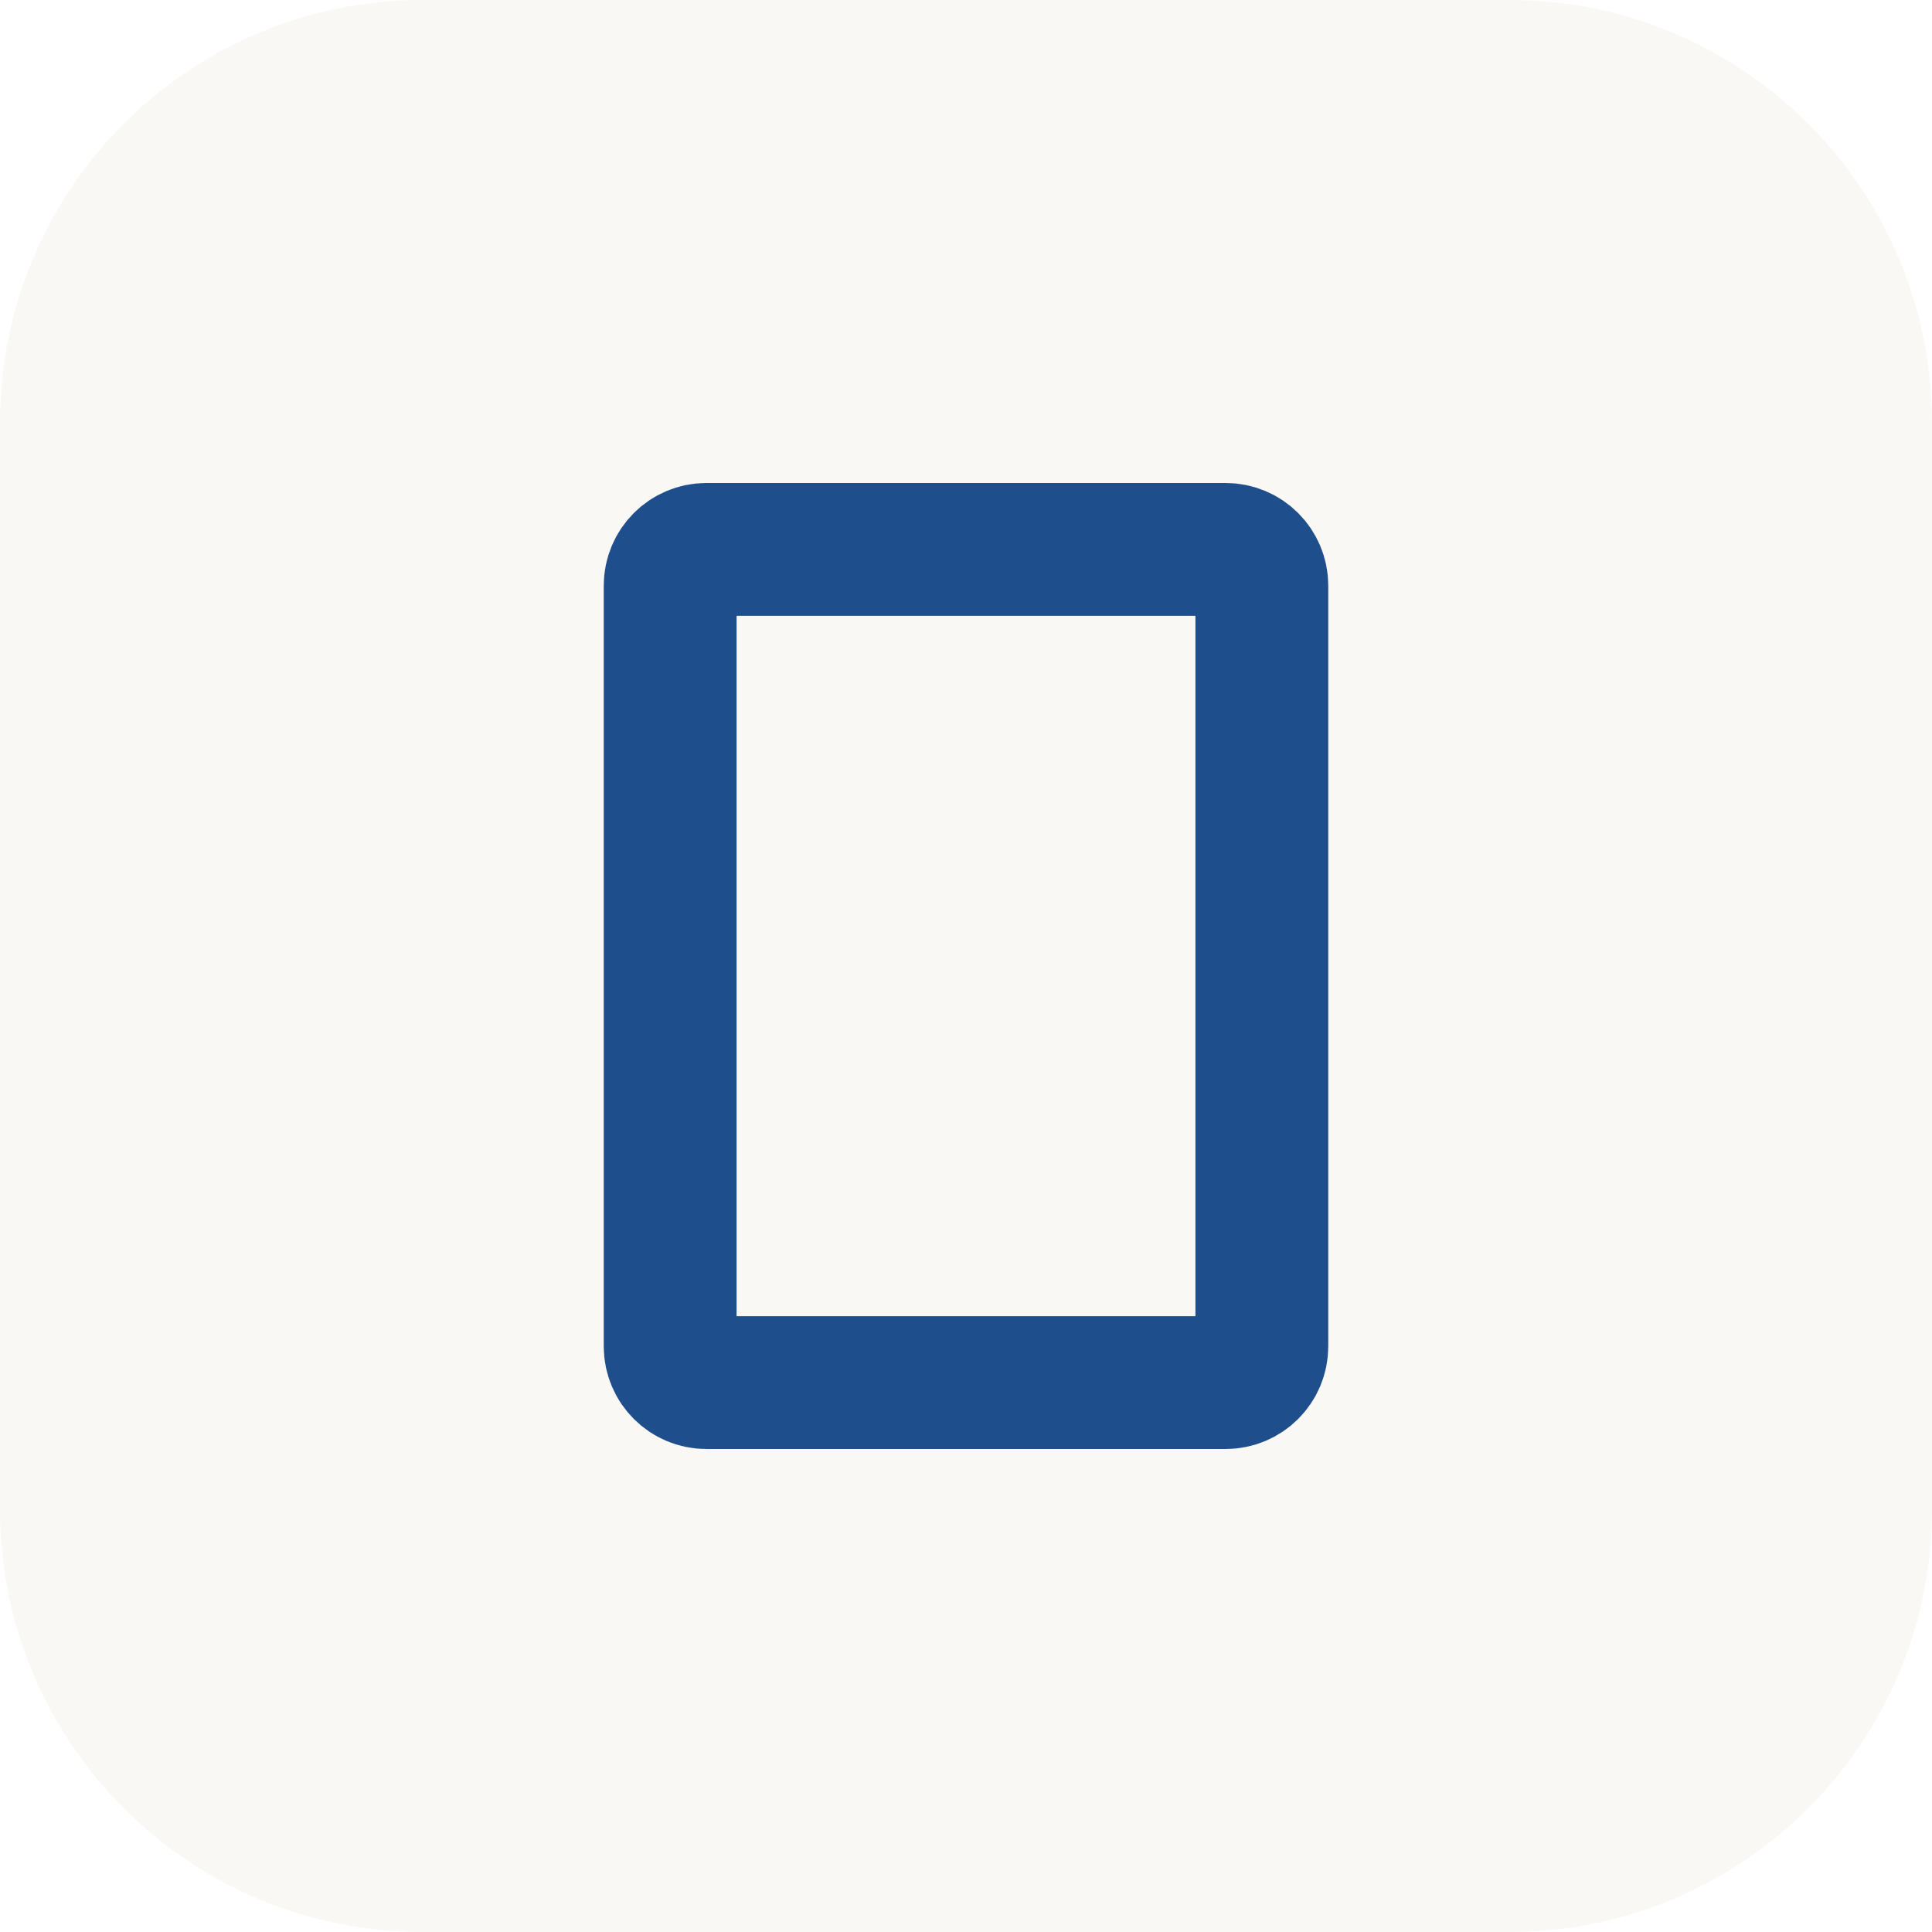
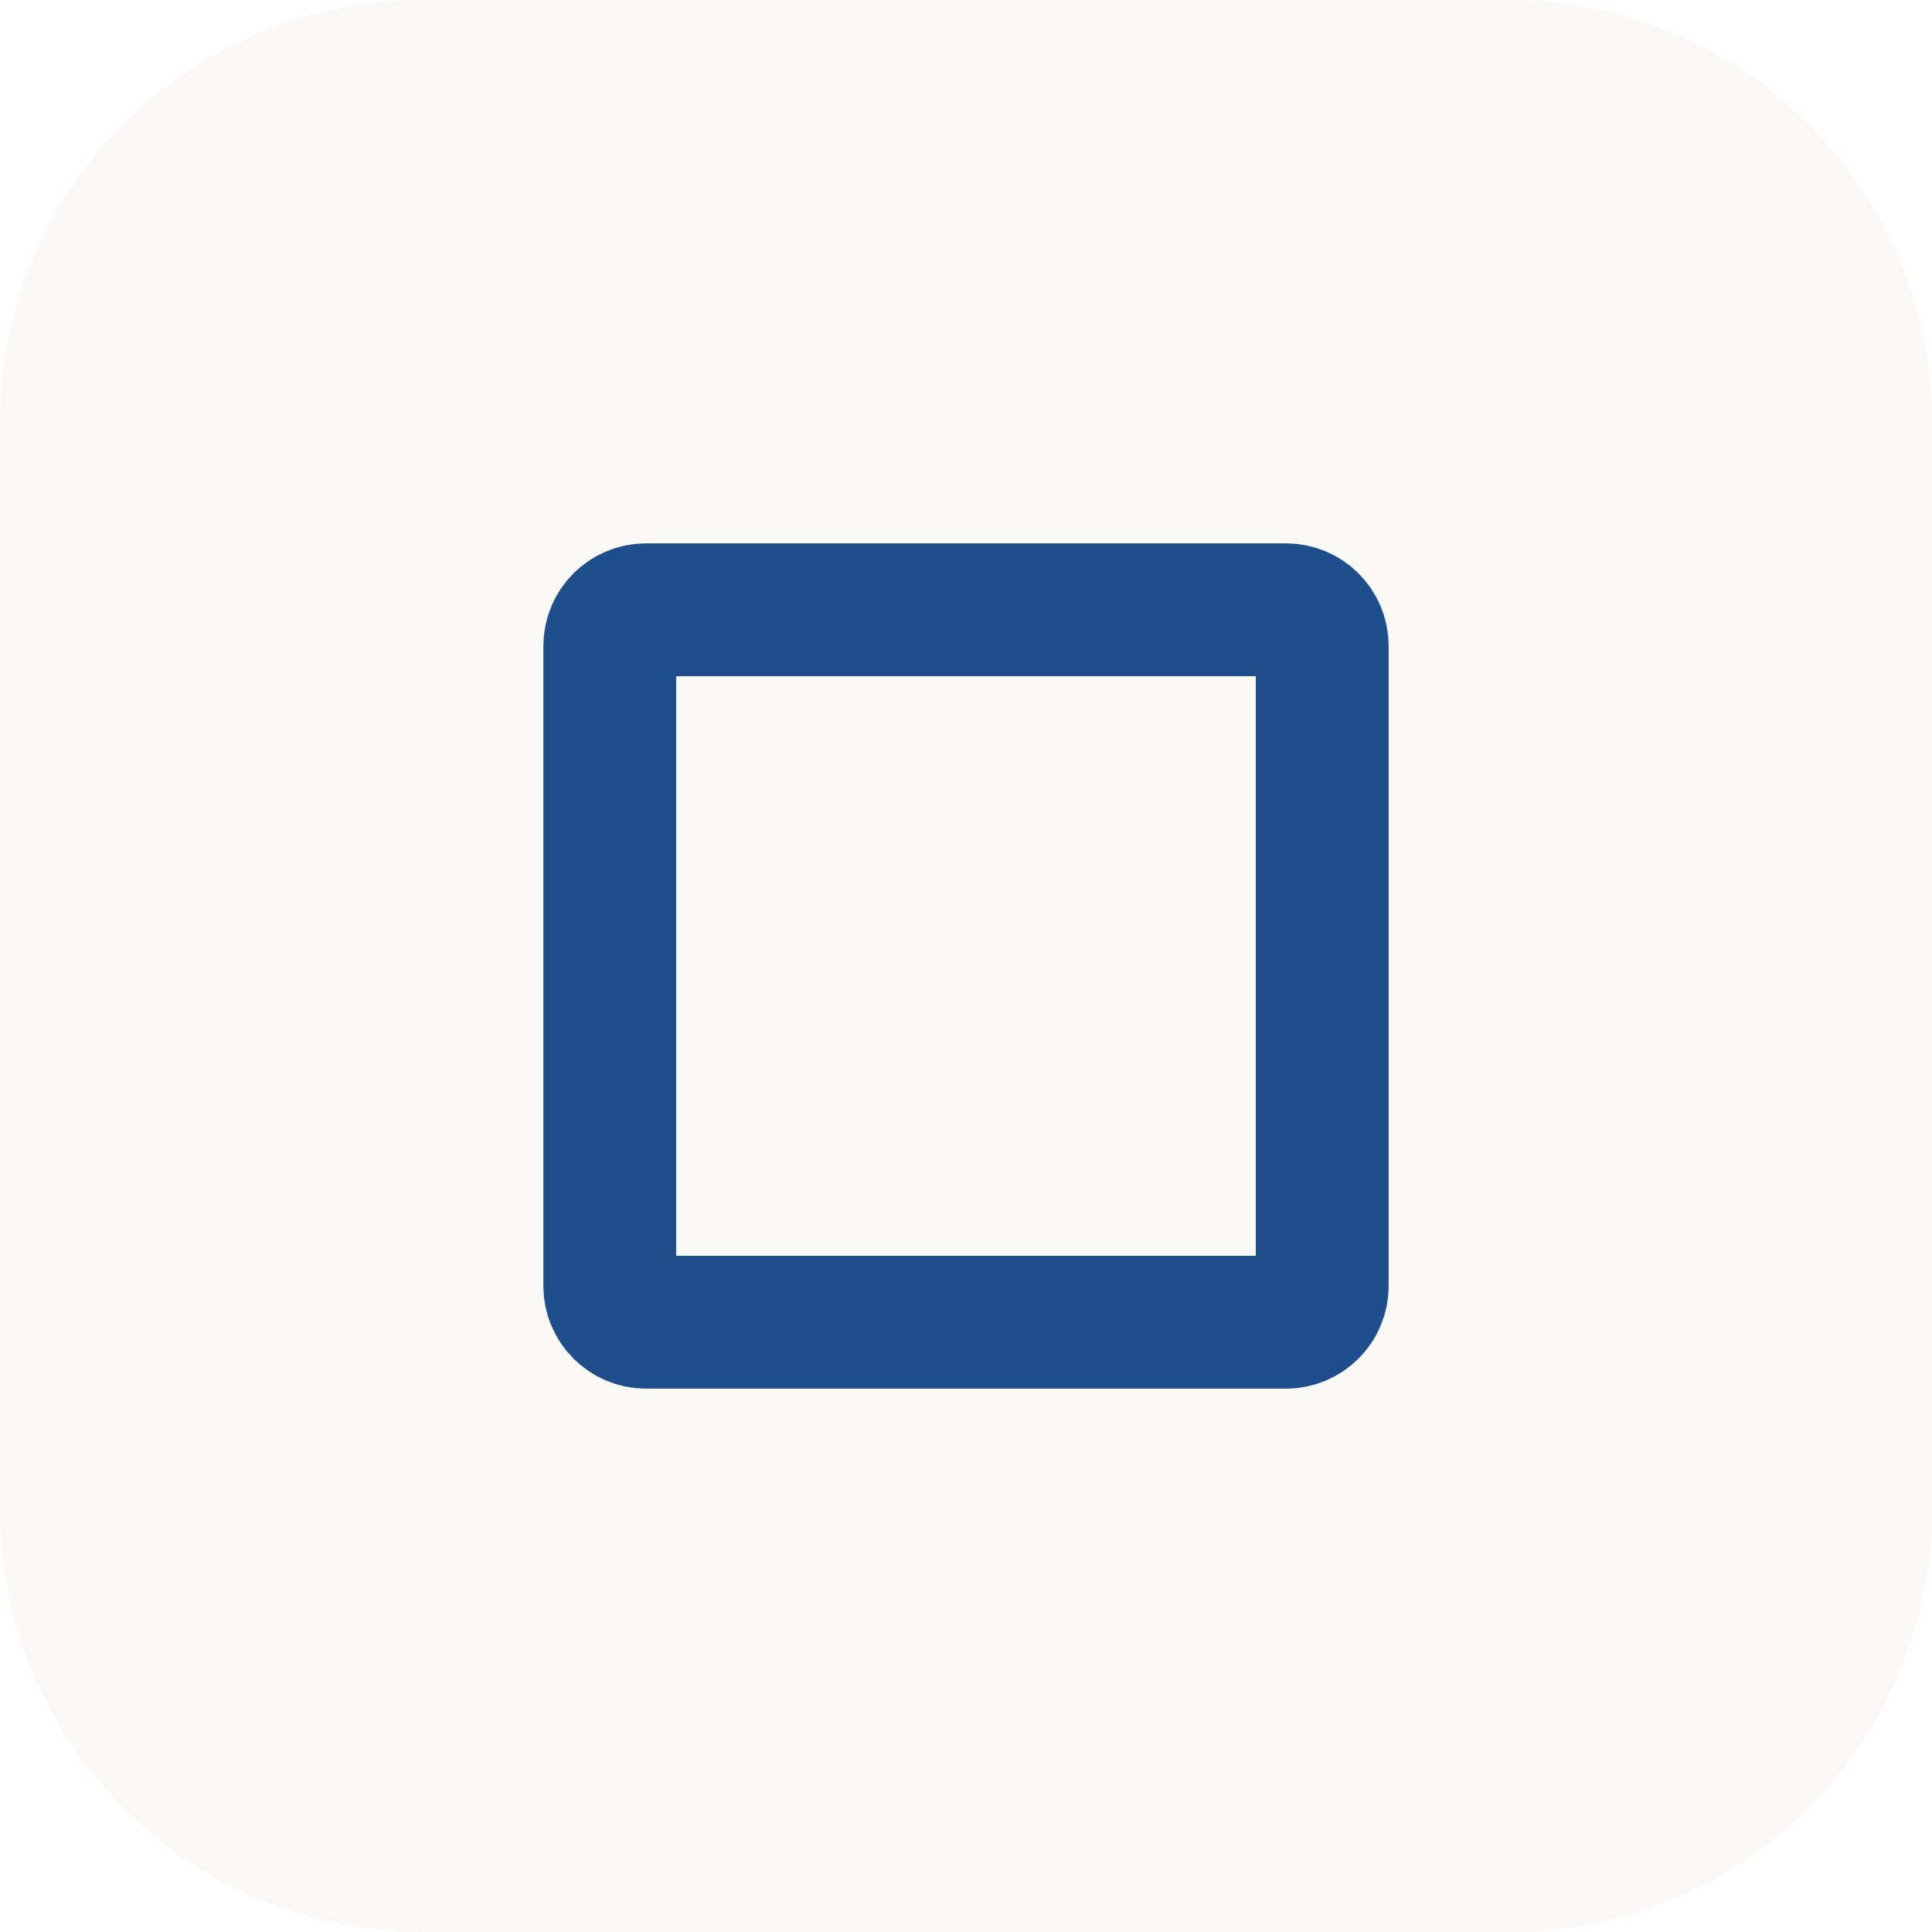
<svg xmlns="http://www.w3.org/2000/svg" viewBox="0 0 32 32">
  <rect width="32" height="32" rx="7" fill="#faf8f4" />
-   <rect x="11.1" y="9.1" width="9.8" height="13.8" rx="0.6" fill="none" stroke="#1f4e8c" stroke-width="2.2" />
+   <rect x="10.1" y="10.1" width="11.8" height="11.8" rx="0.6" fill="none" stroke="#1f4e8c" stroke-width="2.2" />
</svg>
